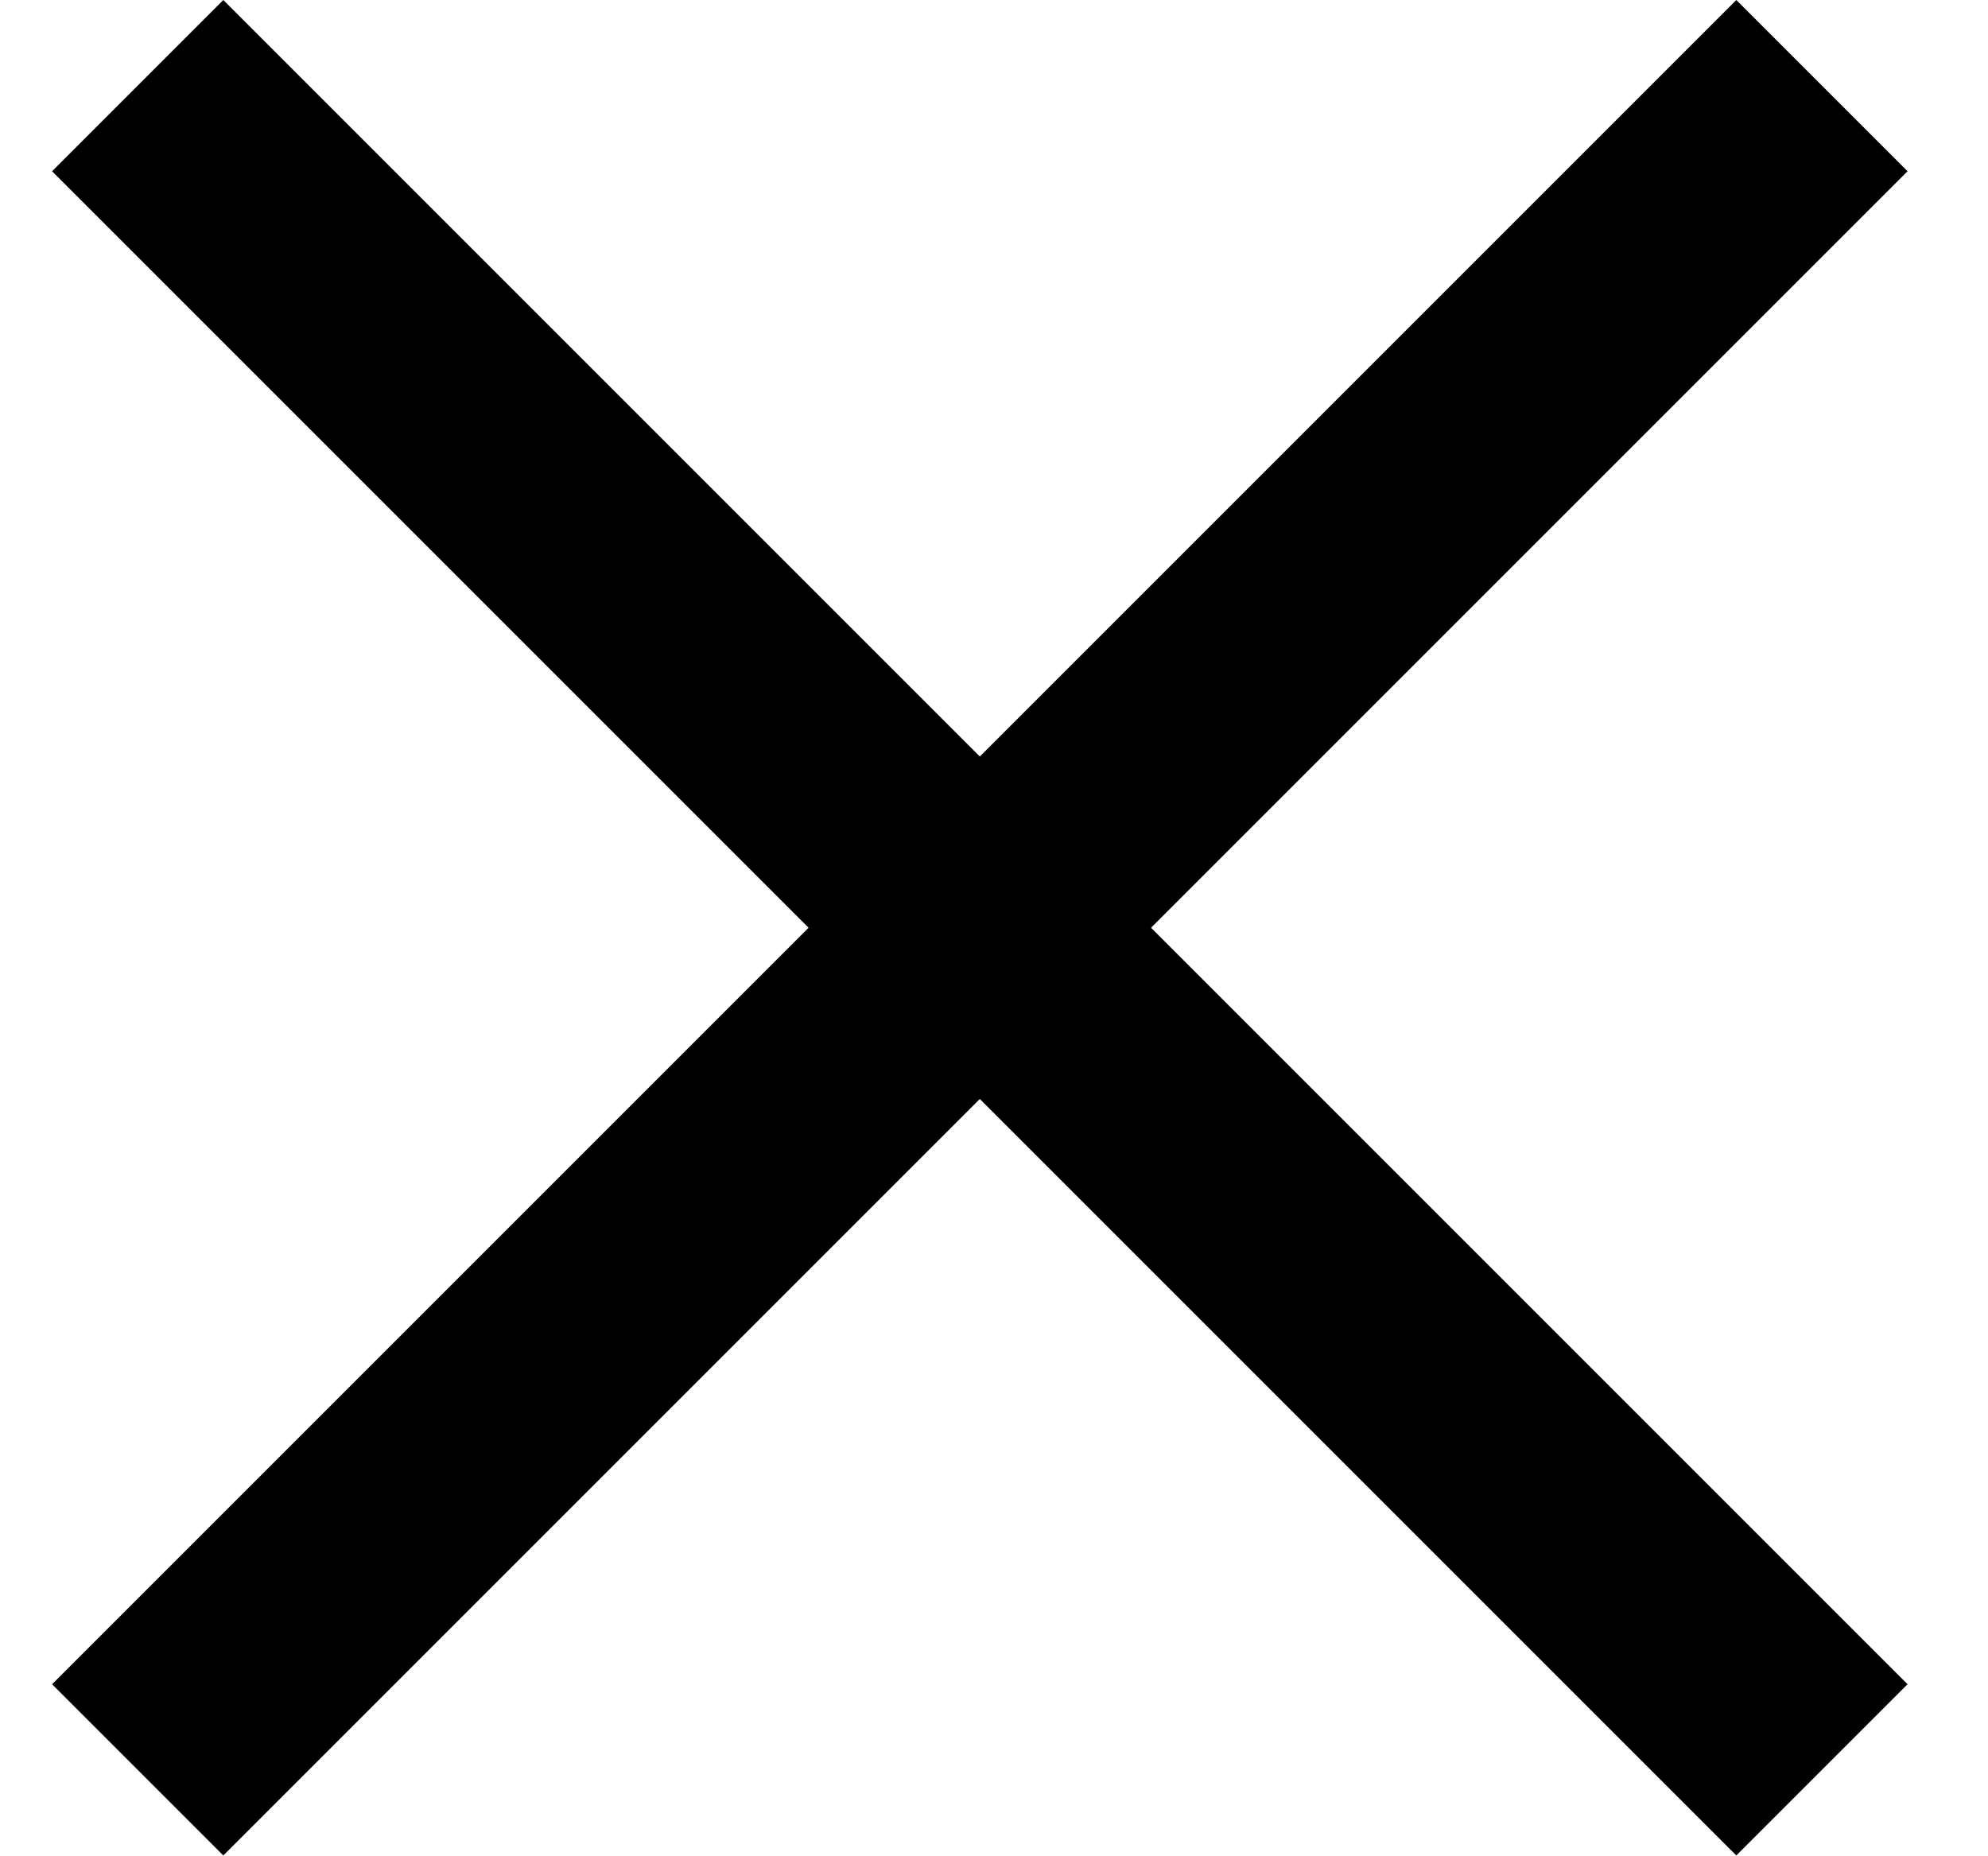
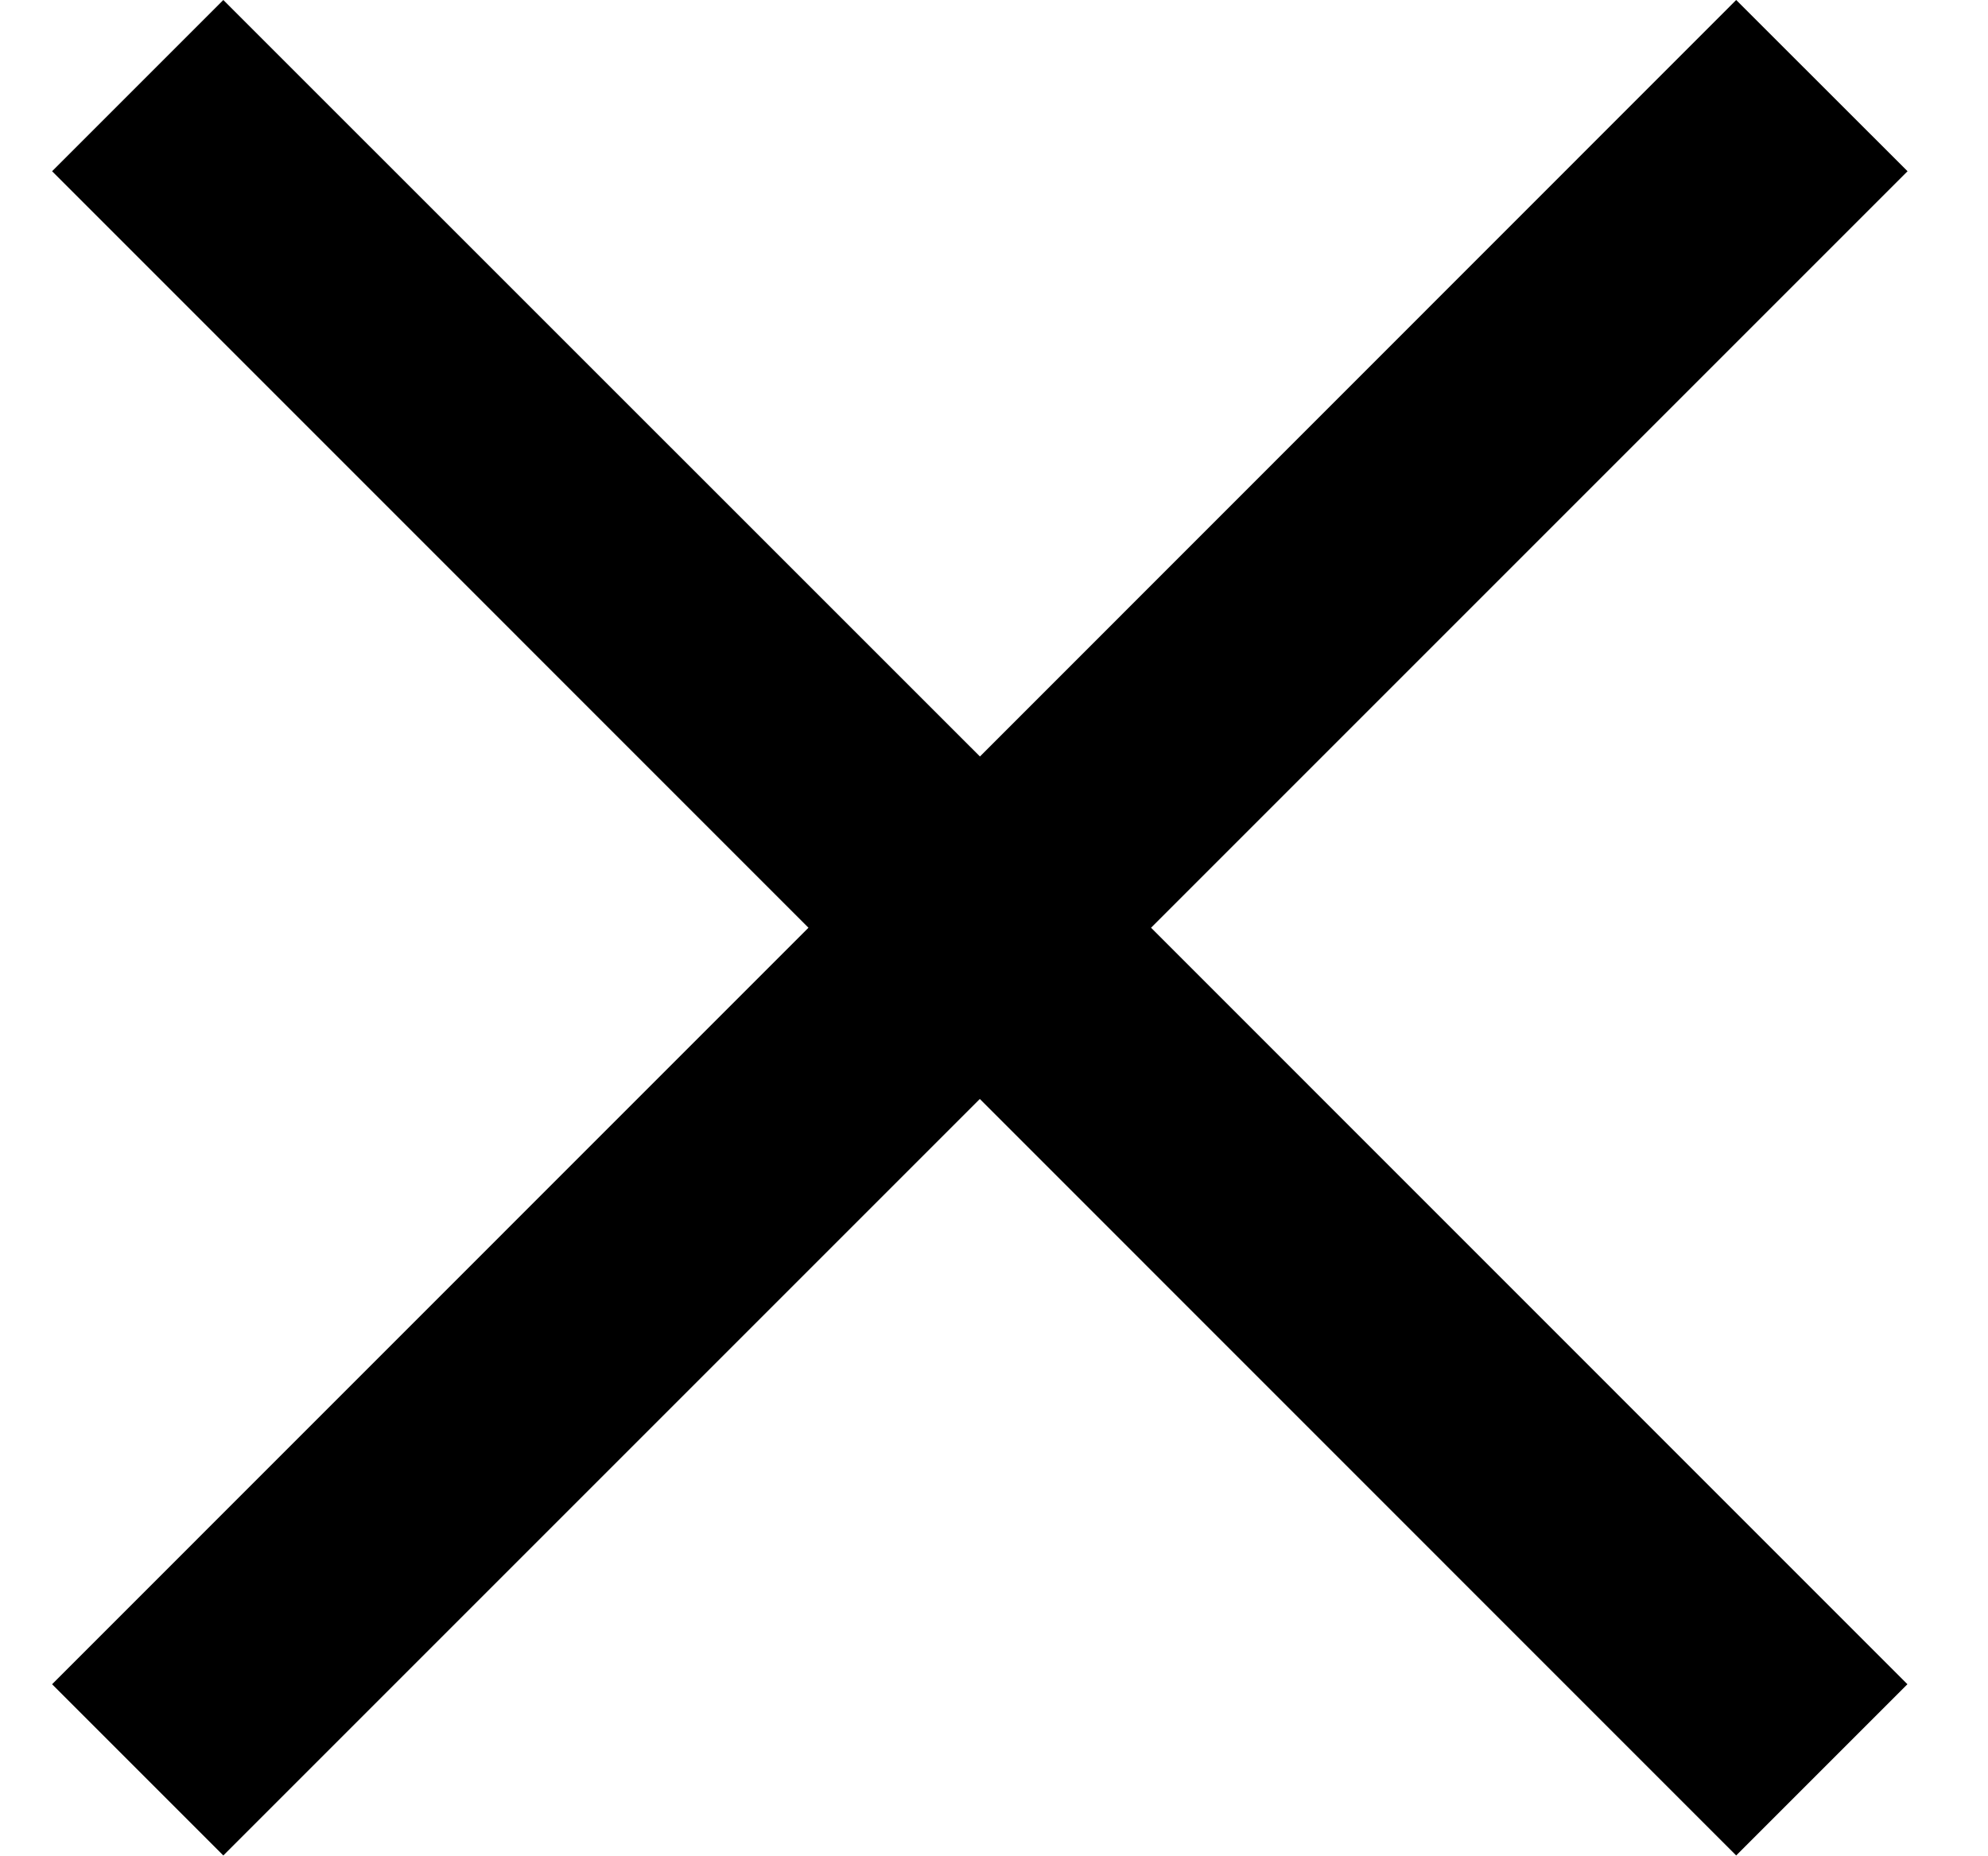
- <svg xmlns="http://www.w3.org/2000/svg" width="15" height="14" viewBox="0 0 15 14" fill="none">
-   <path d="M14.393 1.292L13.101 0L7.393 5.708L1.685 0L0.393 1.292L6.101 7L0.393 12.708L1.685 14L7.393 8.292L13.101 14L14.393 12.708L8.685 7L14.393 1.292Z" fill="black" />
+ <svg xmlns="http://www.w3.org/2000/svg" width="15" height="14" fill="none">
+   <path fill="#000" d="M14.393 1.292 13.1 0 7.394 5.708 1.685 0 .393 1.292 6.1 7 .393 12.708 1.685 14l5.708-5.708L13.1 14l1.292-1.292L8.685 7l5.708-5.708Z" />
</svg>
